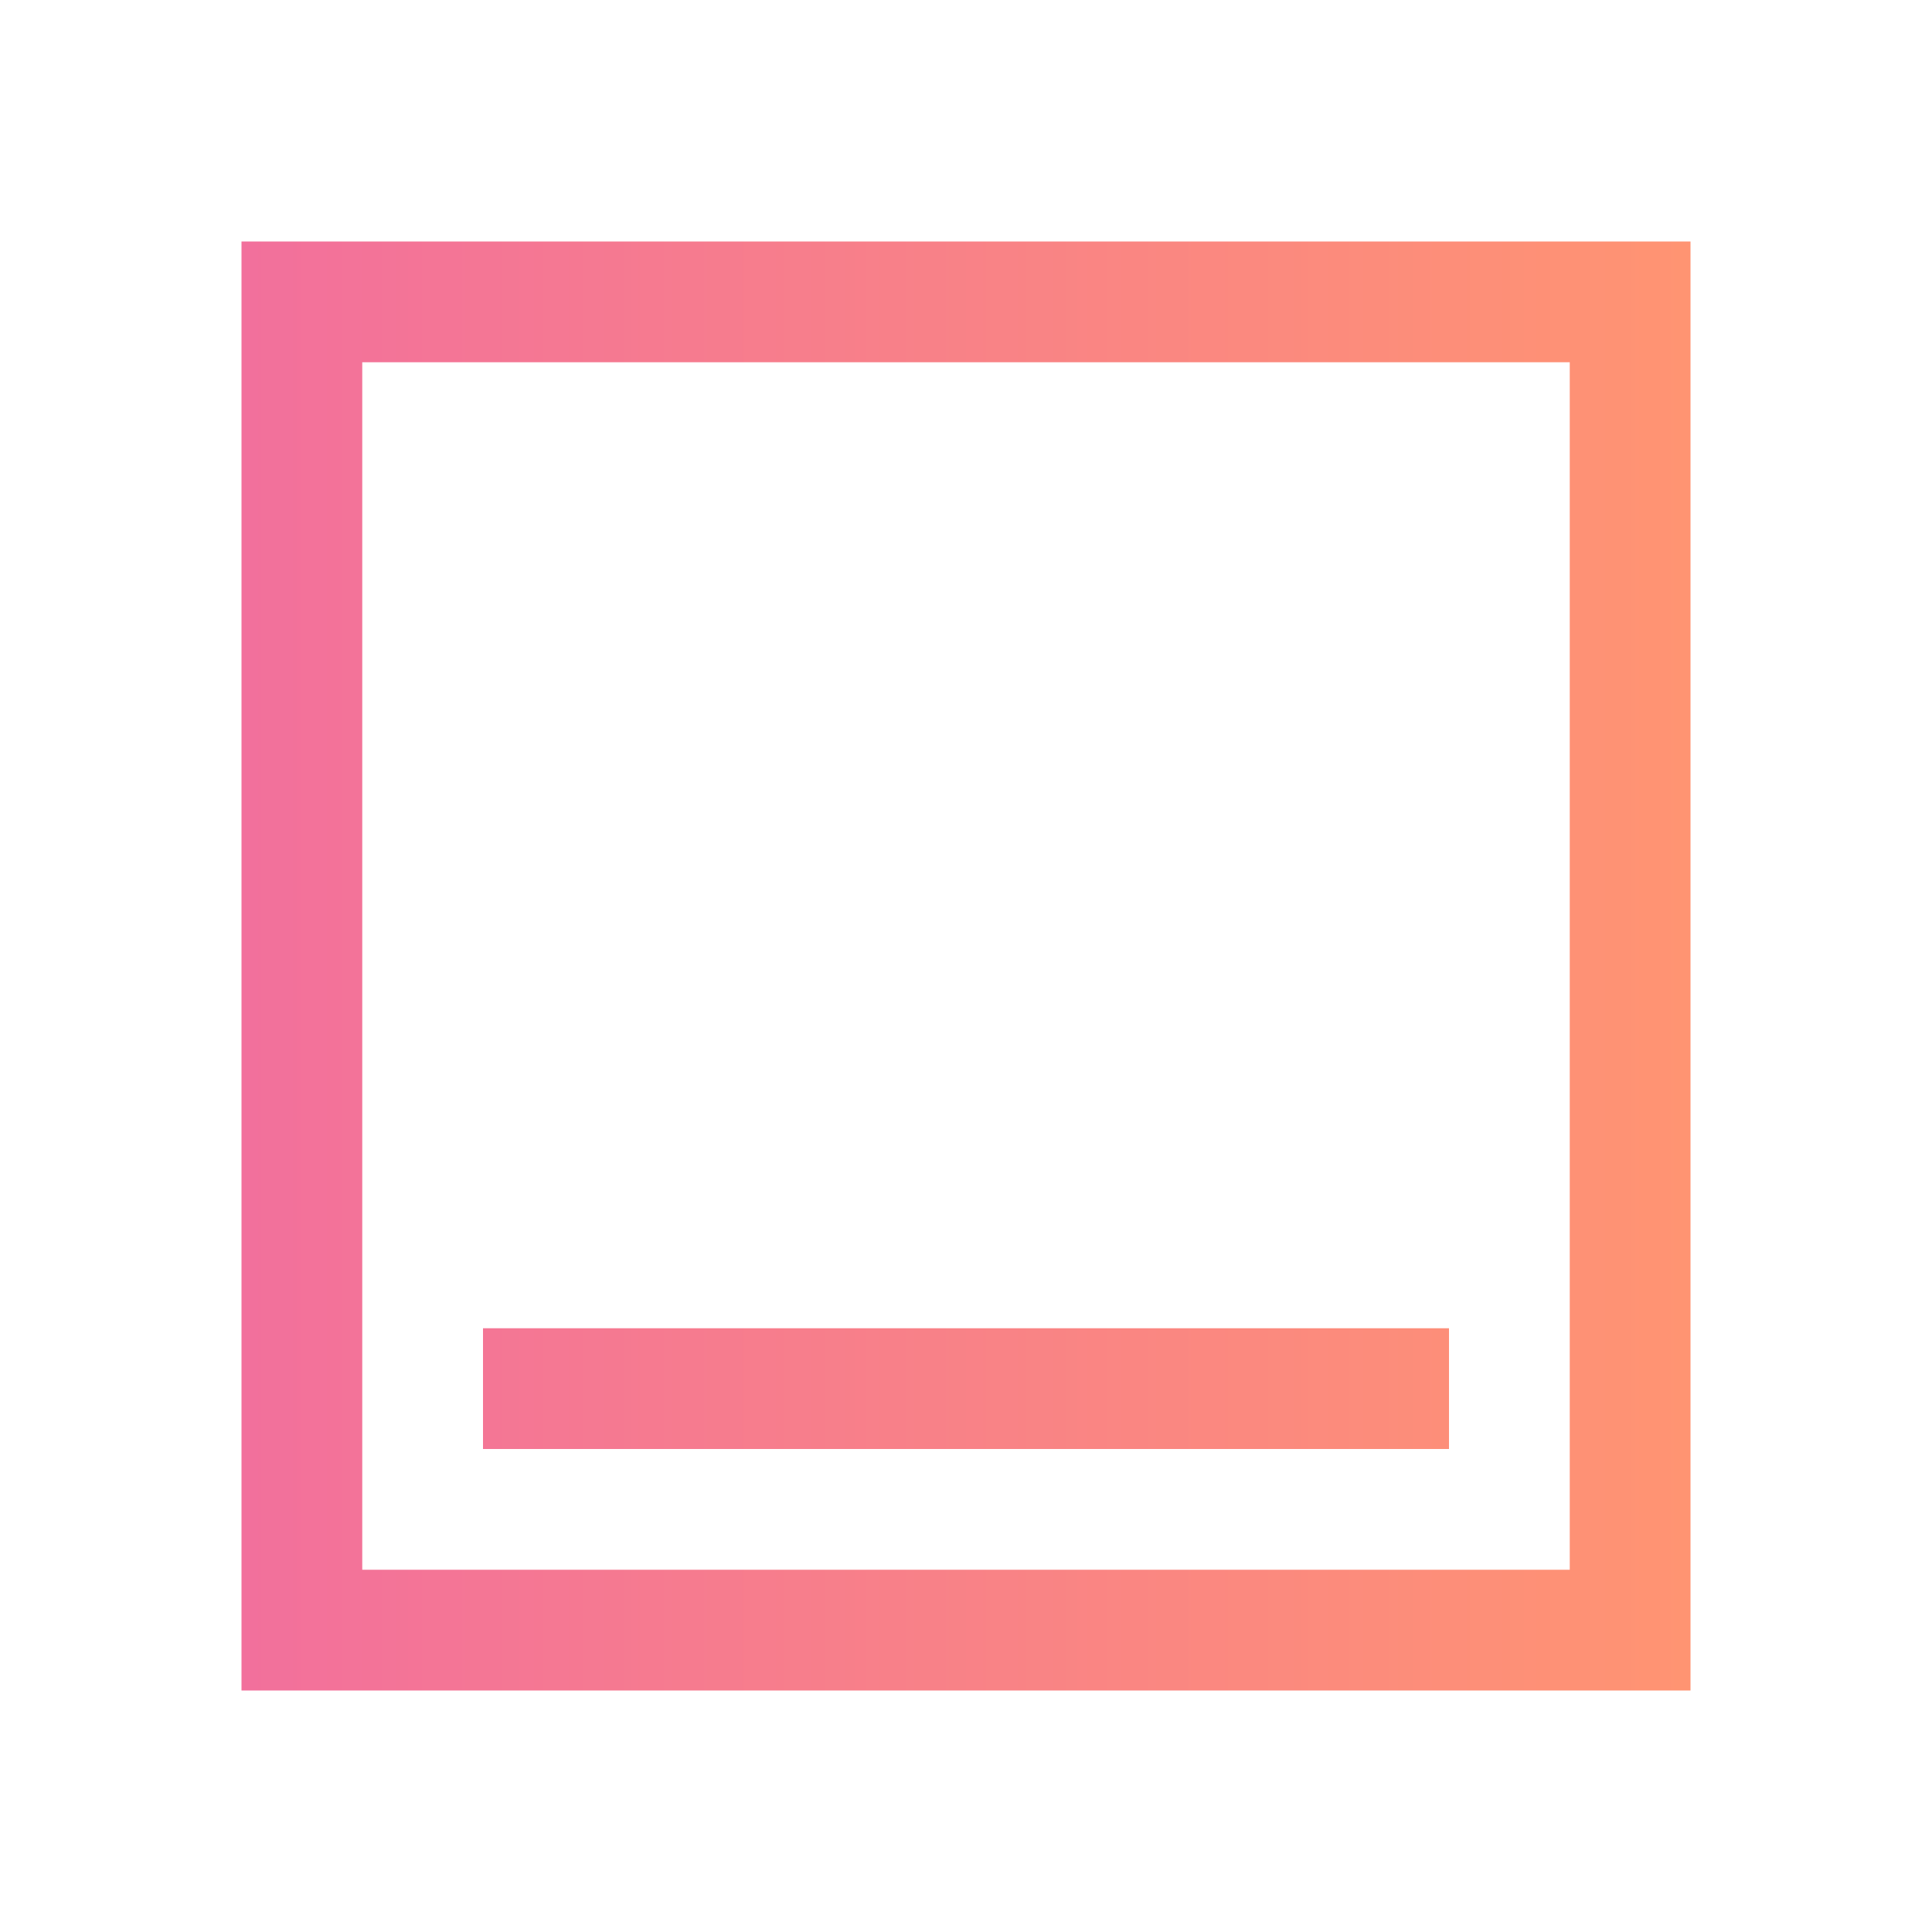
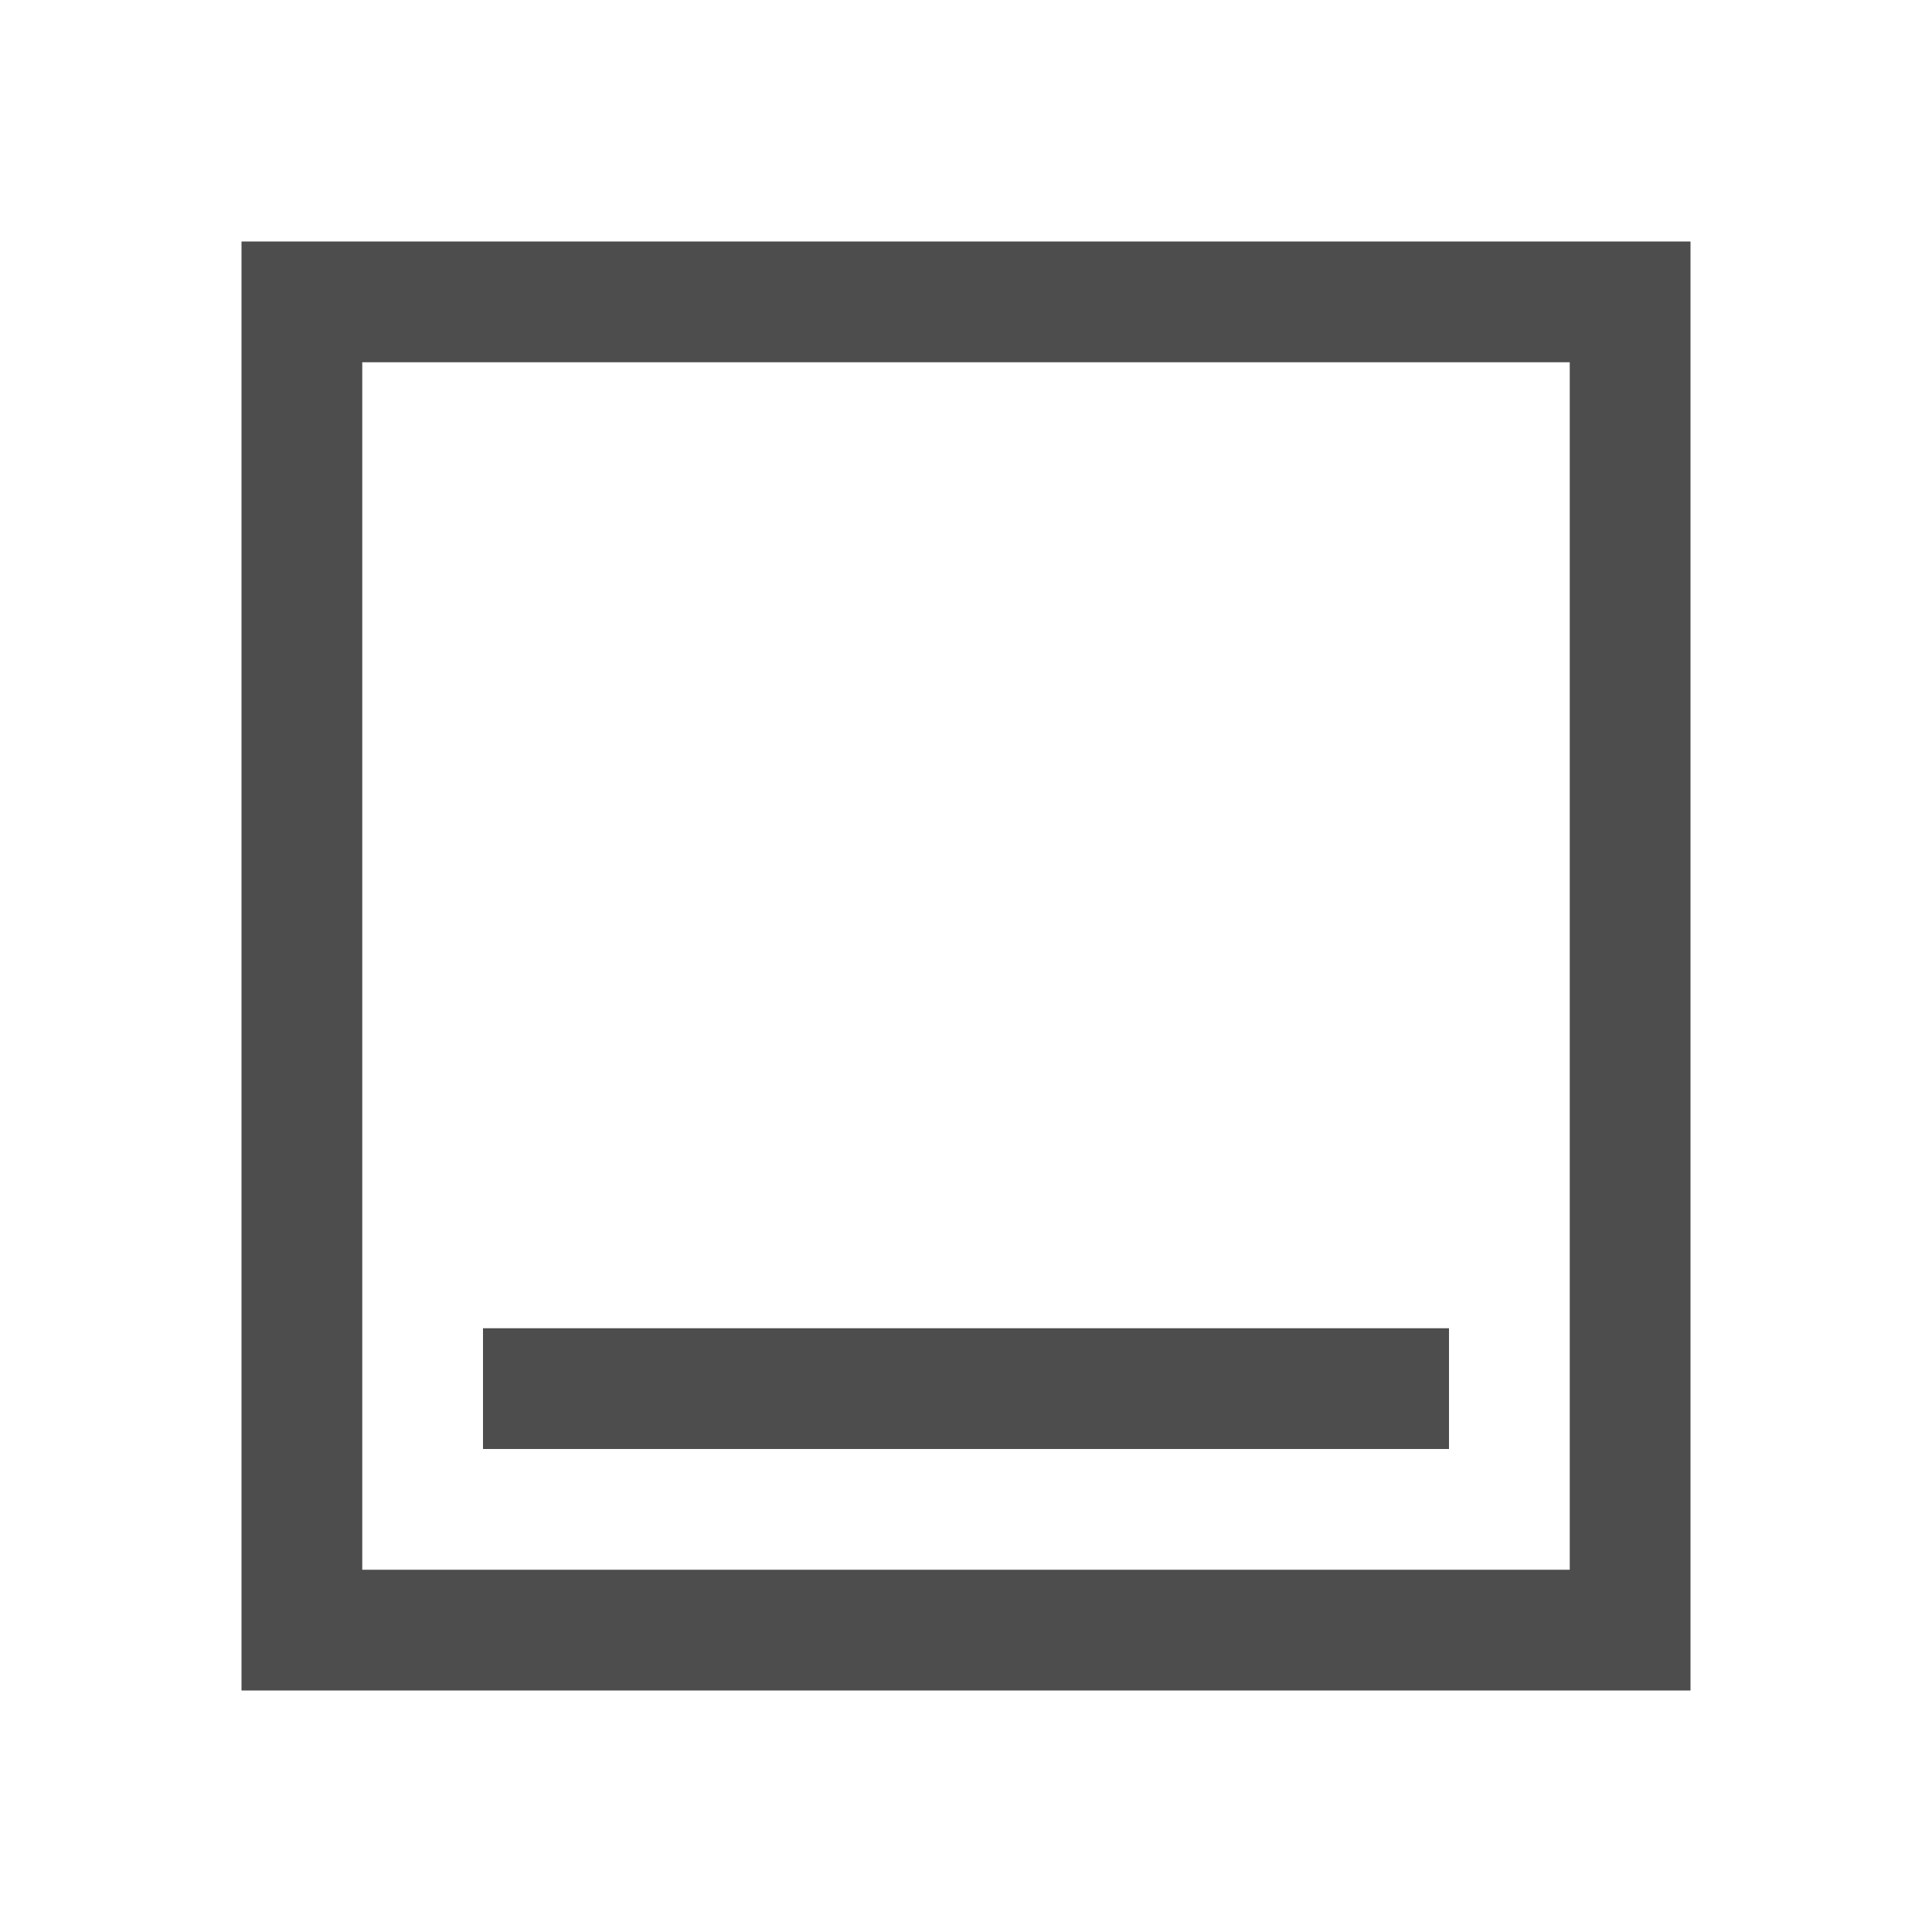
- <svg xmlns="http://www.w3.org/2000/svg" xmlns:xlink="http://www.w3.org/1999/xlink" viewBox="0 0 16 16" version="1.1" id="svg6">
+ <svg xmlns="http://www.w3.org/2000/svg" viewBox="0 0 16 16">
  <defs id="defs3051">
-     <linearGradient id="linearGradient821">
-       <stop style="stop-color:#f2709c;stop-opacity:1" offset="0" id="stop817" />
-       <stop style="stop-color:#ff9472;stop-opacity:1" offset="1" id="stop819" />
-     </linearGradient>
    <style type="text/css" id="current-color-scheme">
      .ColorScheme-Text {
        color:#4d4d4d;
      }
      </style>
-     <linearGradient xlink:href="#linearGradient821" id="linearGradient823" x1="2" y1="8" x2="14" y2="8" gradientUnits="userSpaceOnUse" />
  </defs>
-   <path style="fill:url(#linearGradient823);fill-opacity:1;stroke:none" d="M 2 2 L 2 14 L 14 14 L 14 2 L 2 2 z M 3 3 L 13 3 L 13 12 L 13 13 L 3 13 L 3 12 L 3 3 z M 4 11 L 4 12 L 12 12 L 12 11 L 4 11 z " class="ColorScheme-Text" id="path4" />
+   <path style="fill:currentColor;fill-opacity:1;stroke:none" d="M 2 2 L 2 14 L 14 14 L 14 2 L 2 2 z M 3 3 L 13 3 L 13 12 L 13 13 L 3 13 L 3 12 L 3 3 z M 4 11 L 4 12 L 12 12 L 12 11 L 4 11 z " class="ColorScheme-Text" />
</svg>
